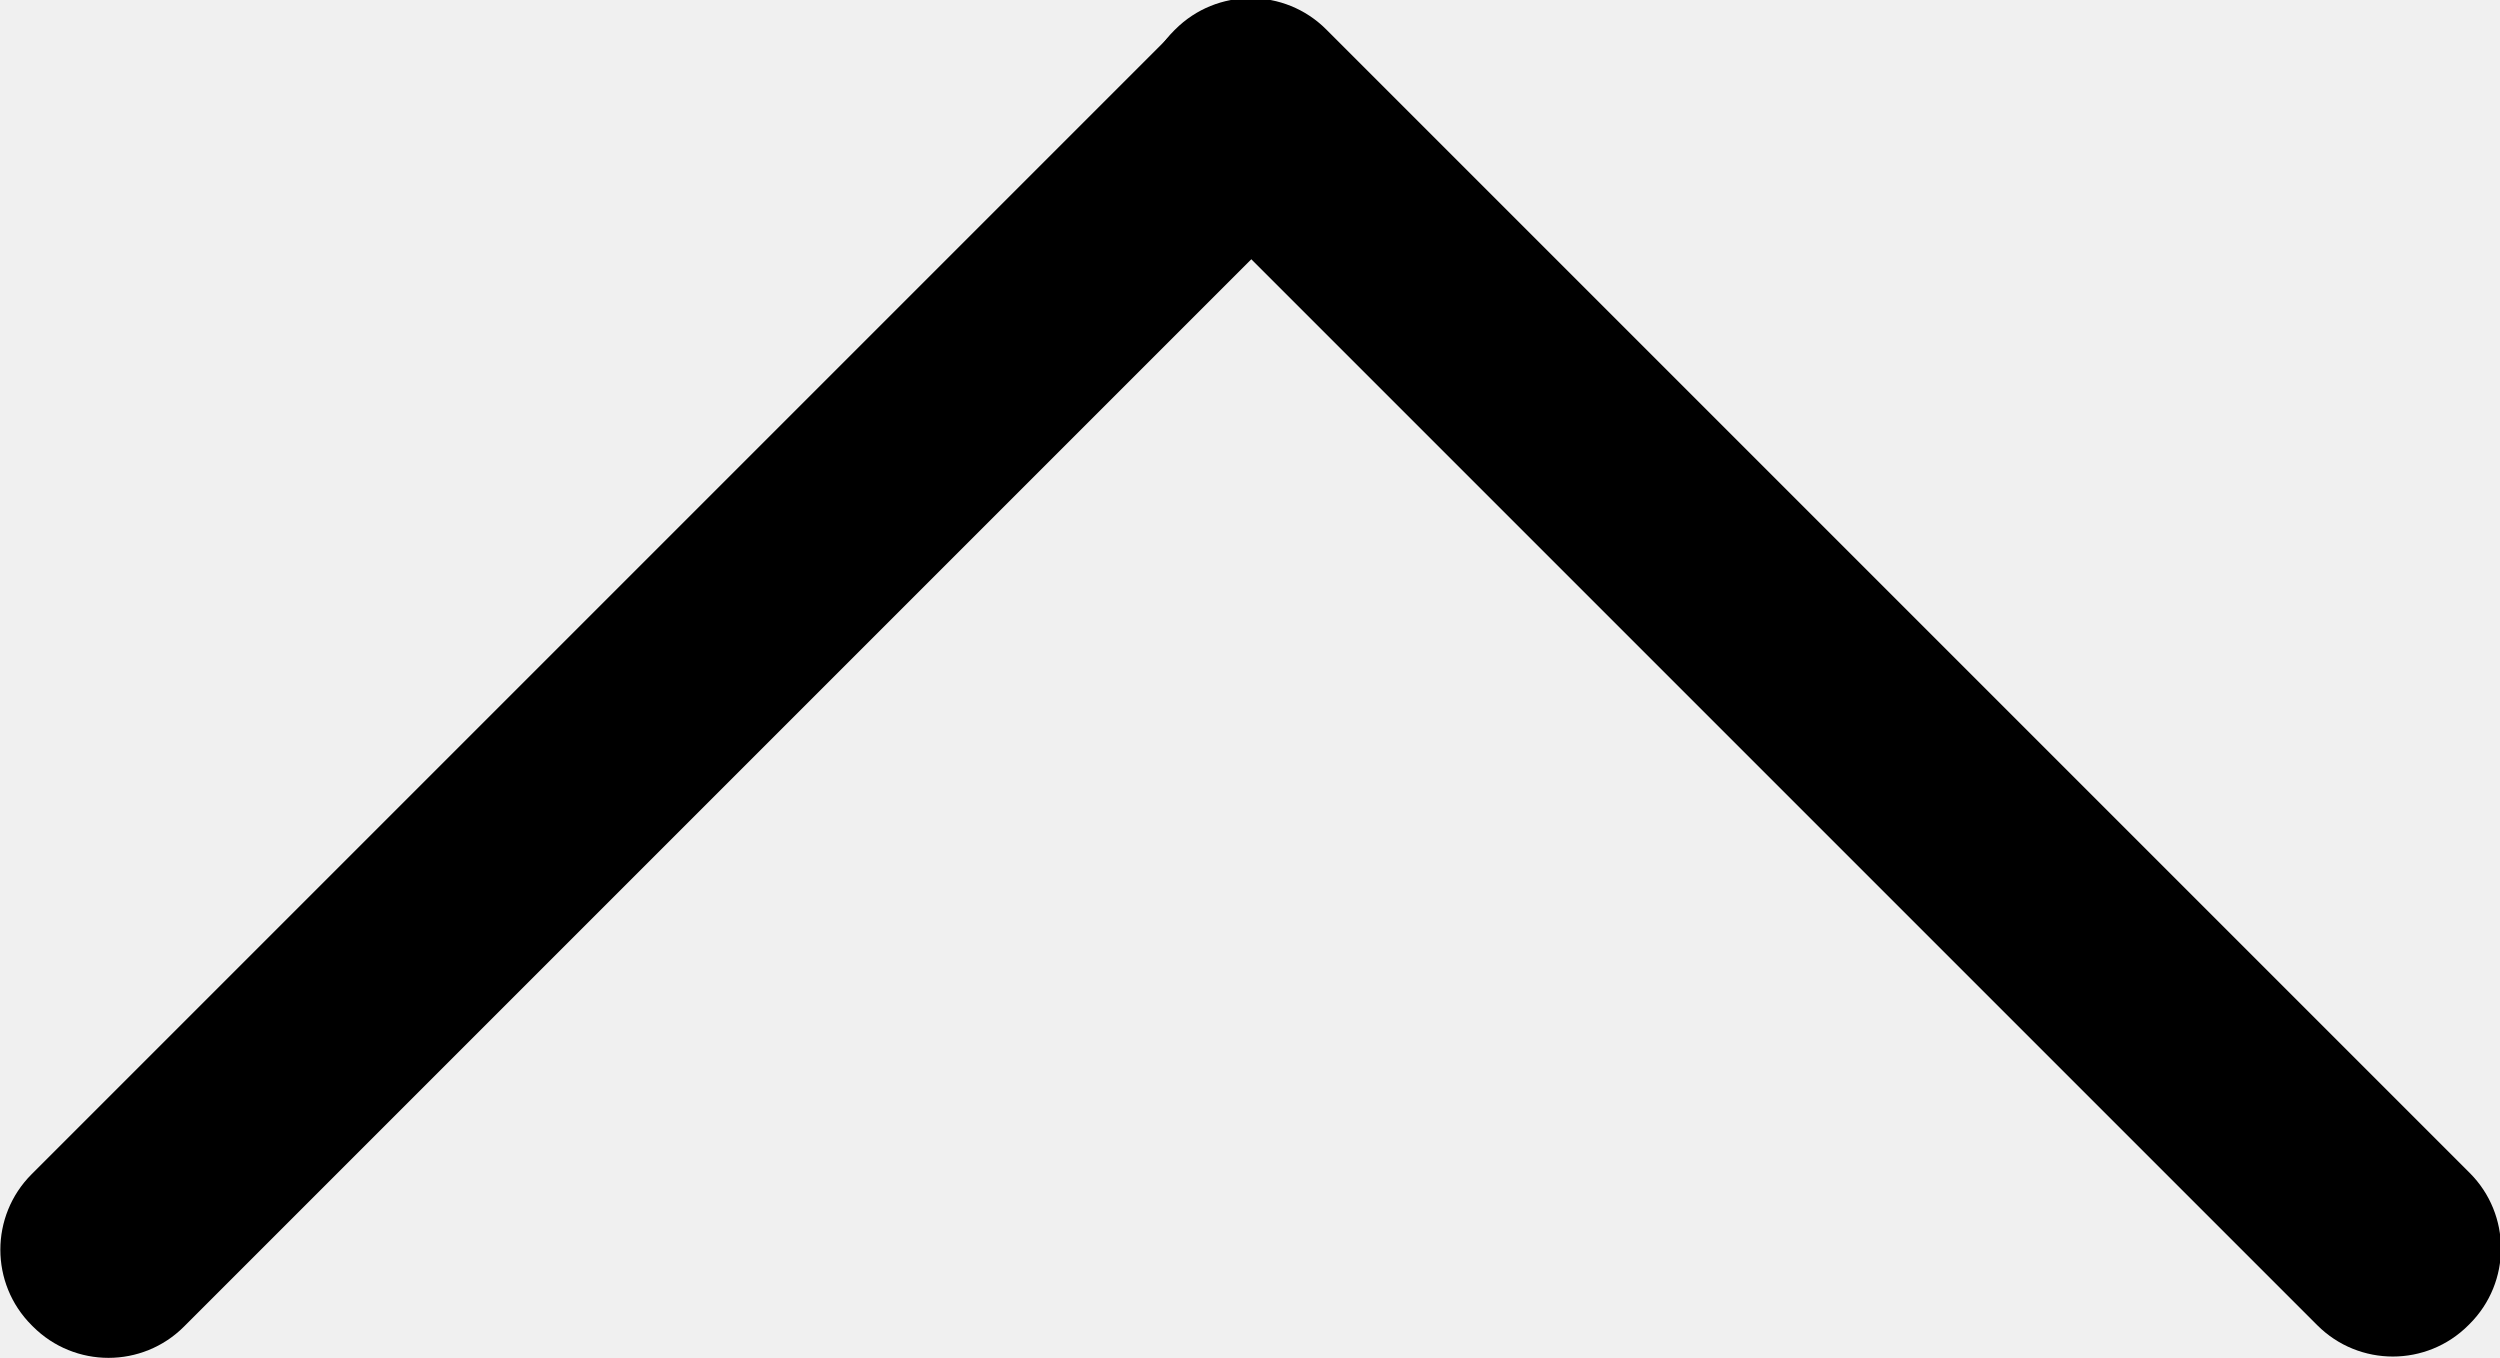
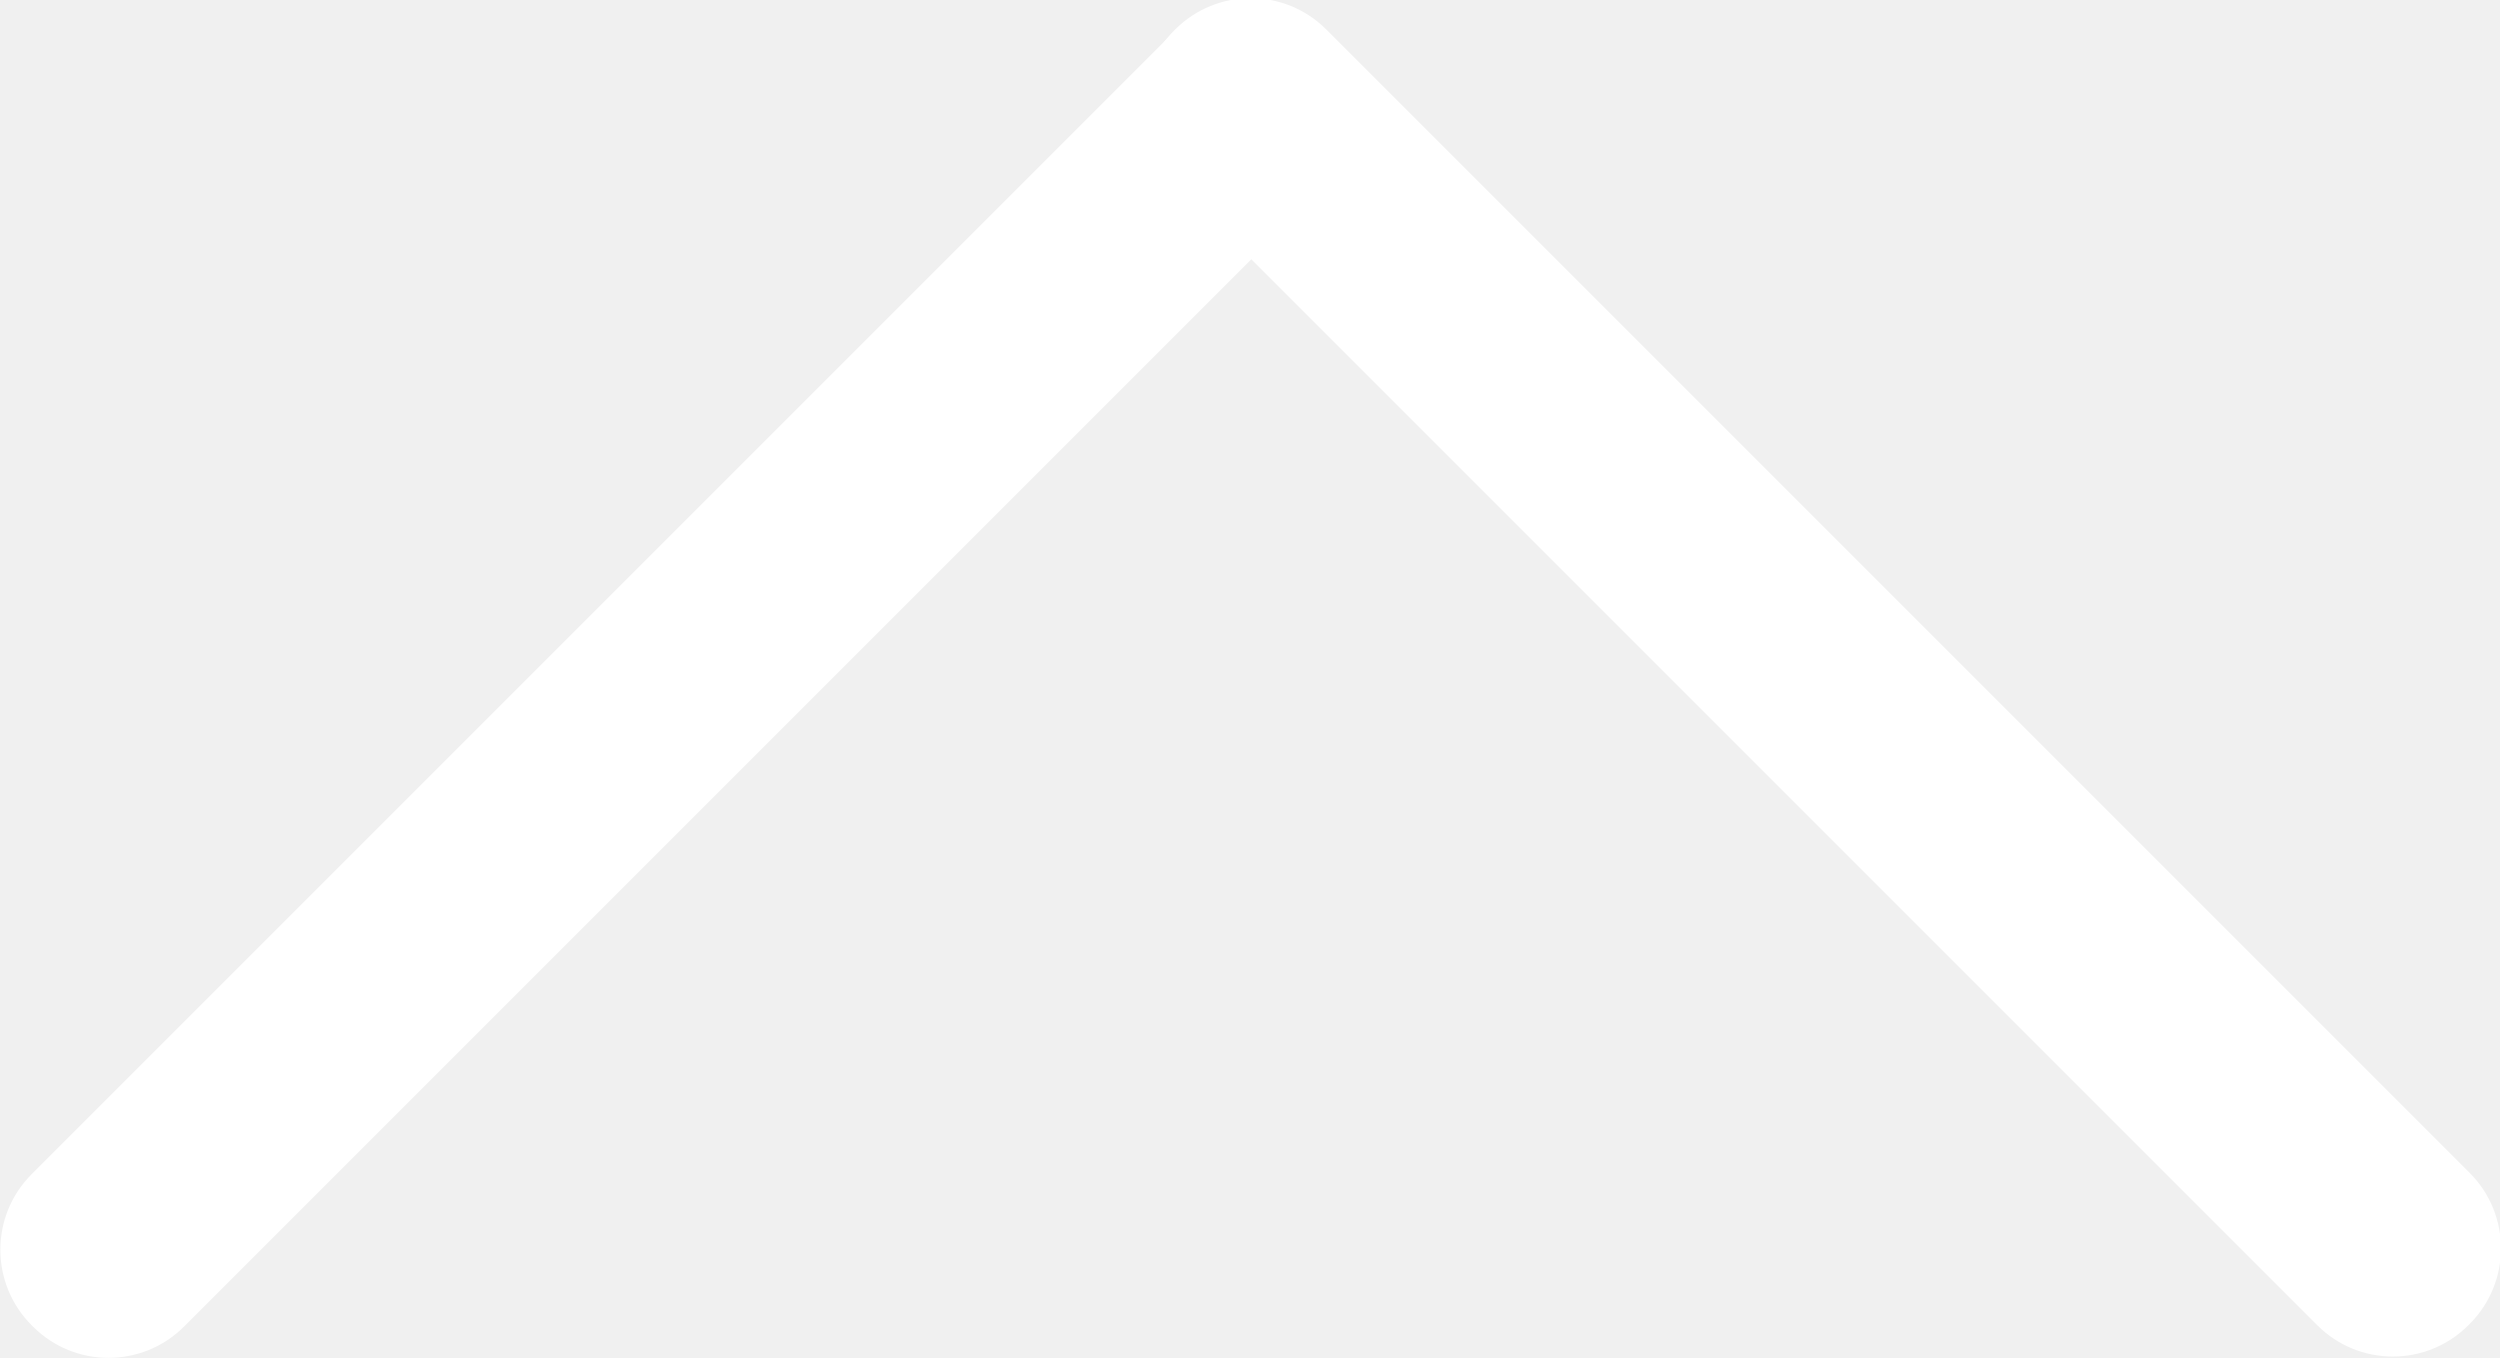
- <svg xmlns="http://www.w3.org/2000/svg" viewBox="0 0 13.11 7.12">
+ <svg xmlns="http://www.w3.org/2000/svg" viewBox="0 0 13.11 7.12" style="enable-background:new 0 0 13.1 7.1; fill: white">
  <g id="Слой_2" data-name="Слой 2">
    <g id="Слой_1-2" data-name="Слой 1">
      <rect class="cls-14323dsdfdsfdsf" x="2.99" y="-1.24" width="1.13" height="9.6" rx="0.56" transform="translate(3.56 8.59) rotate(-135)" />
      <rect class="cls-14323dsdfdsfdsf" x="8.98" y="-1.24" width="1.13" height="9.6" rx="0.56" transform="translate(18.82 -0.68) rotate(135)" />
    </g>
  </g>
</svg>
